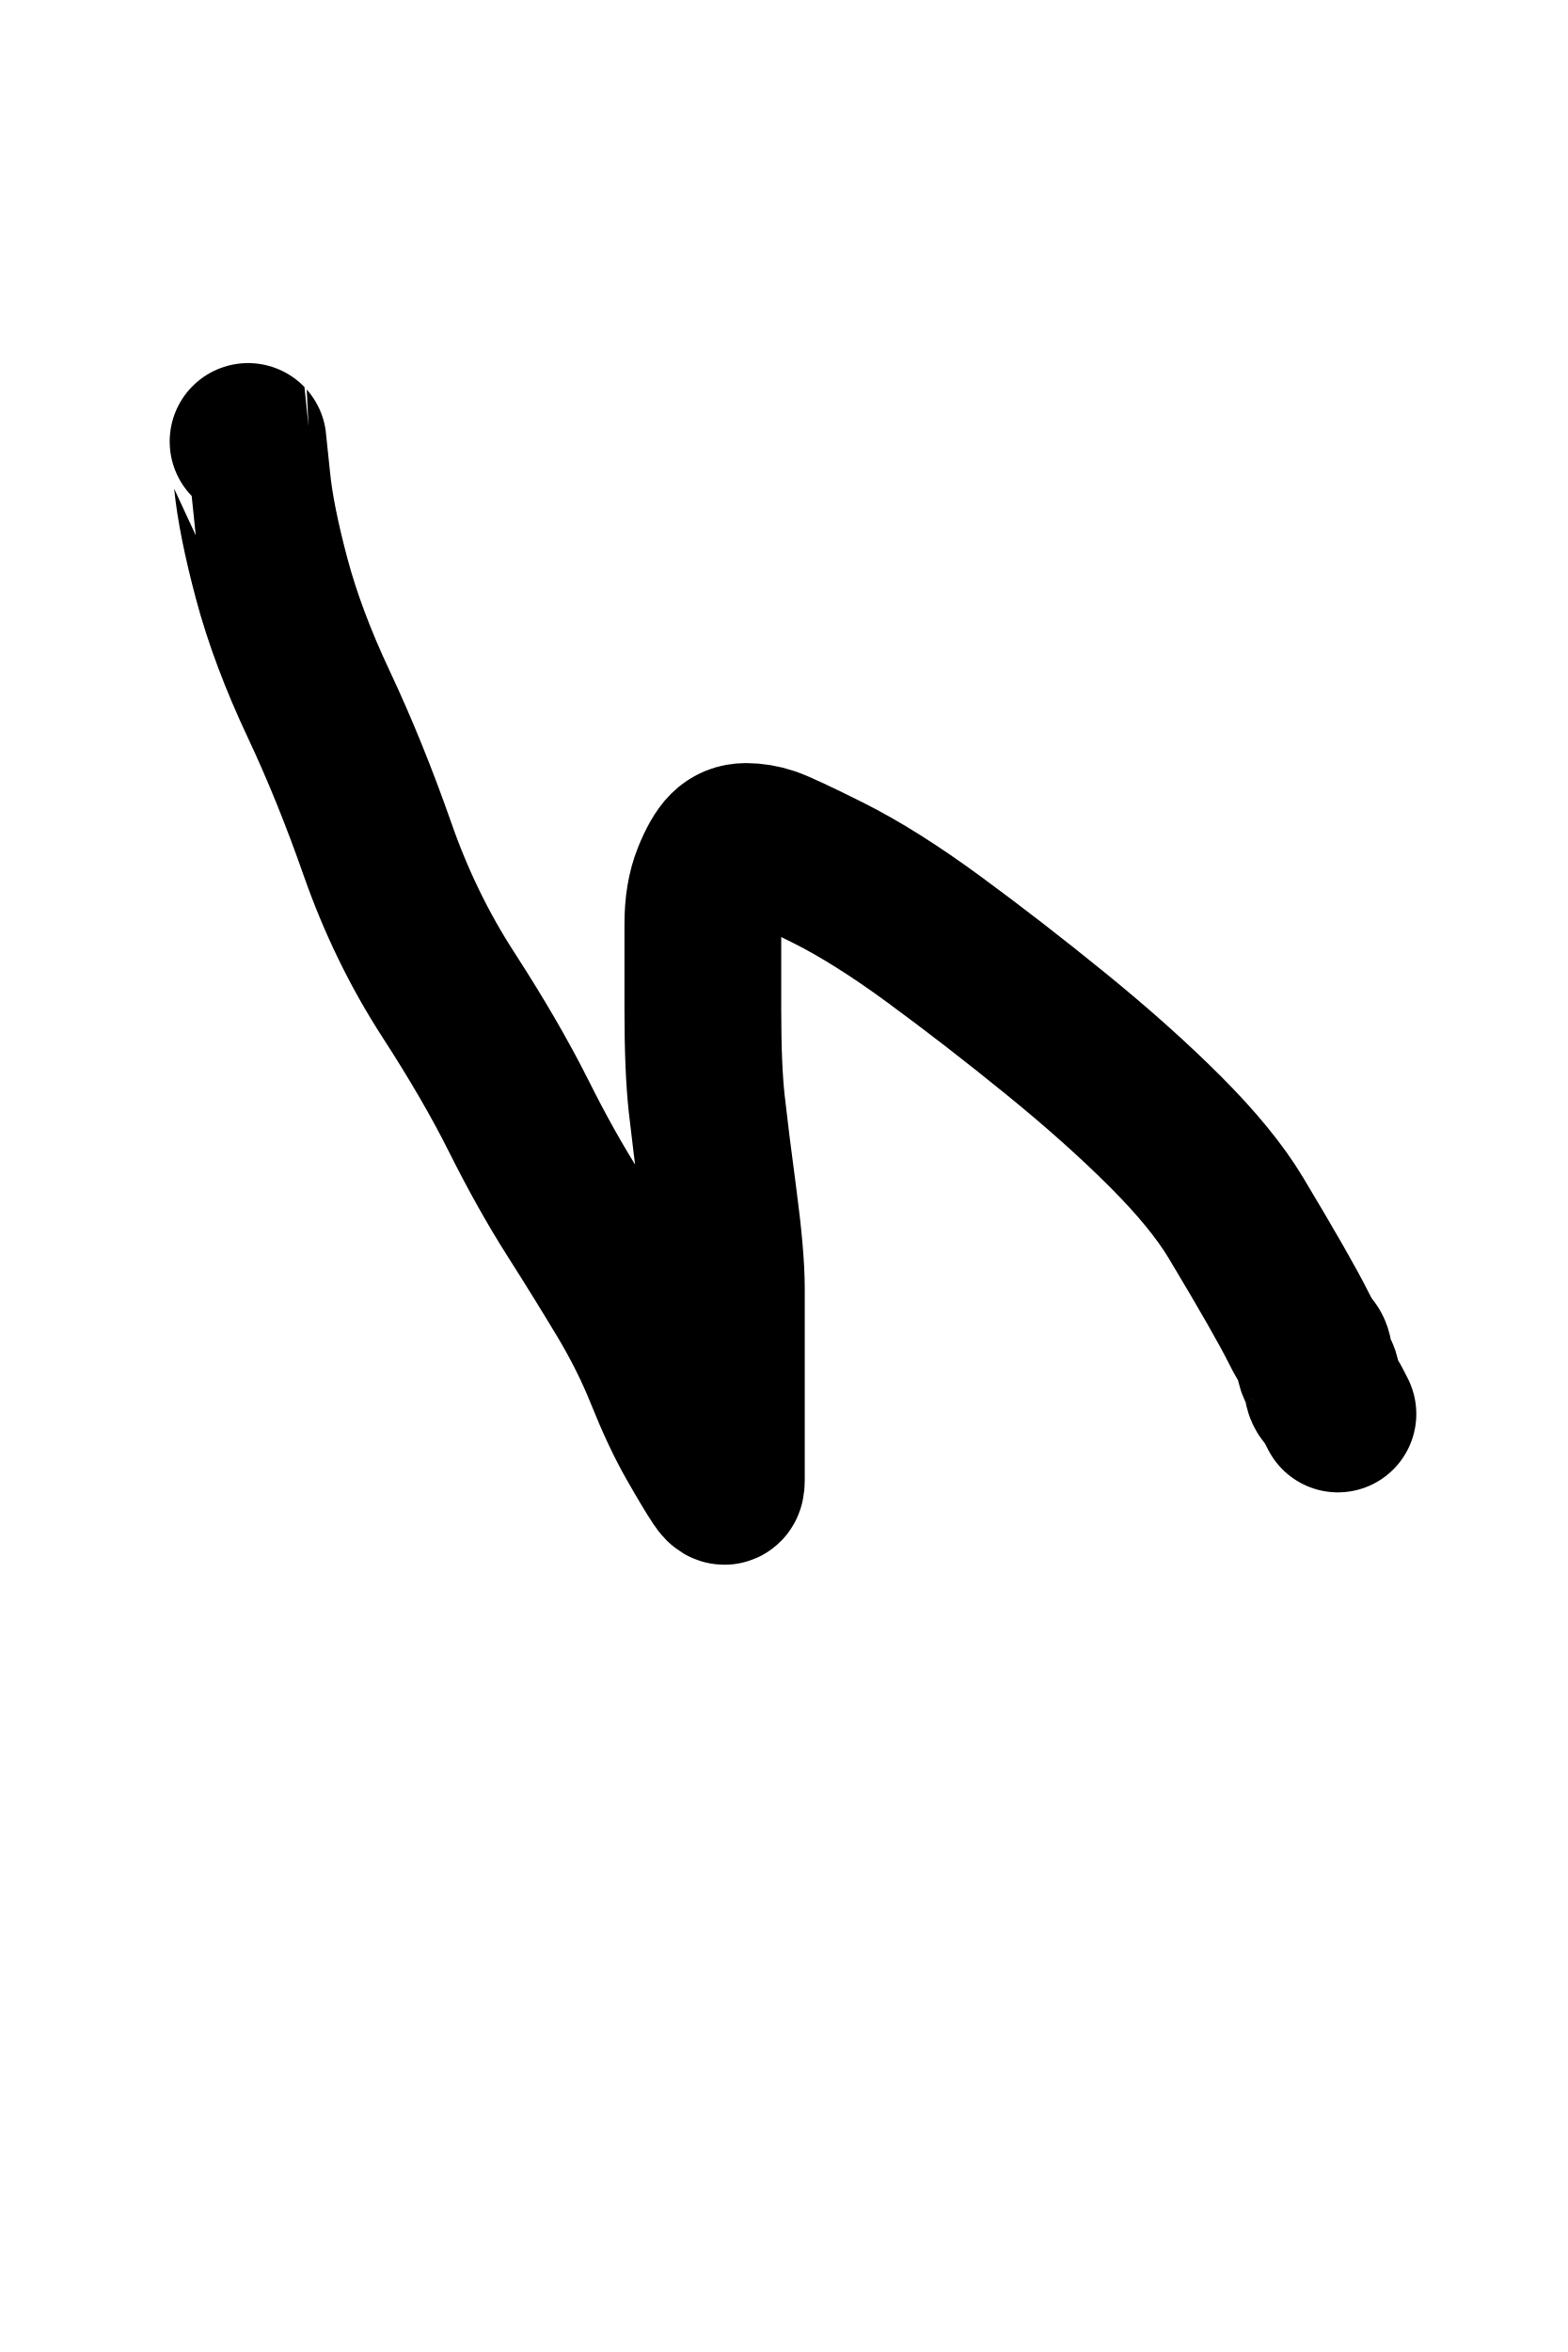
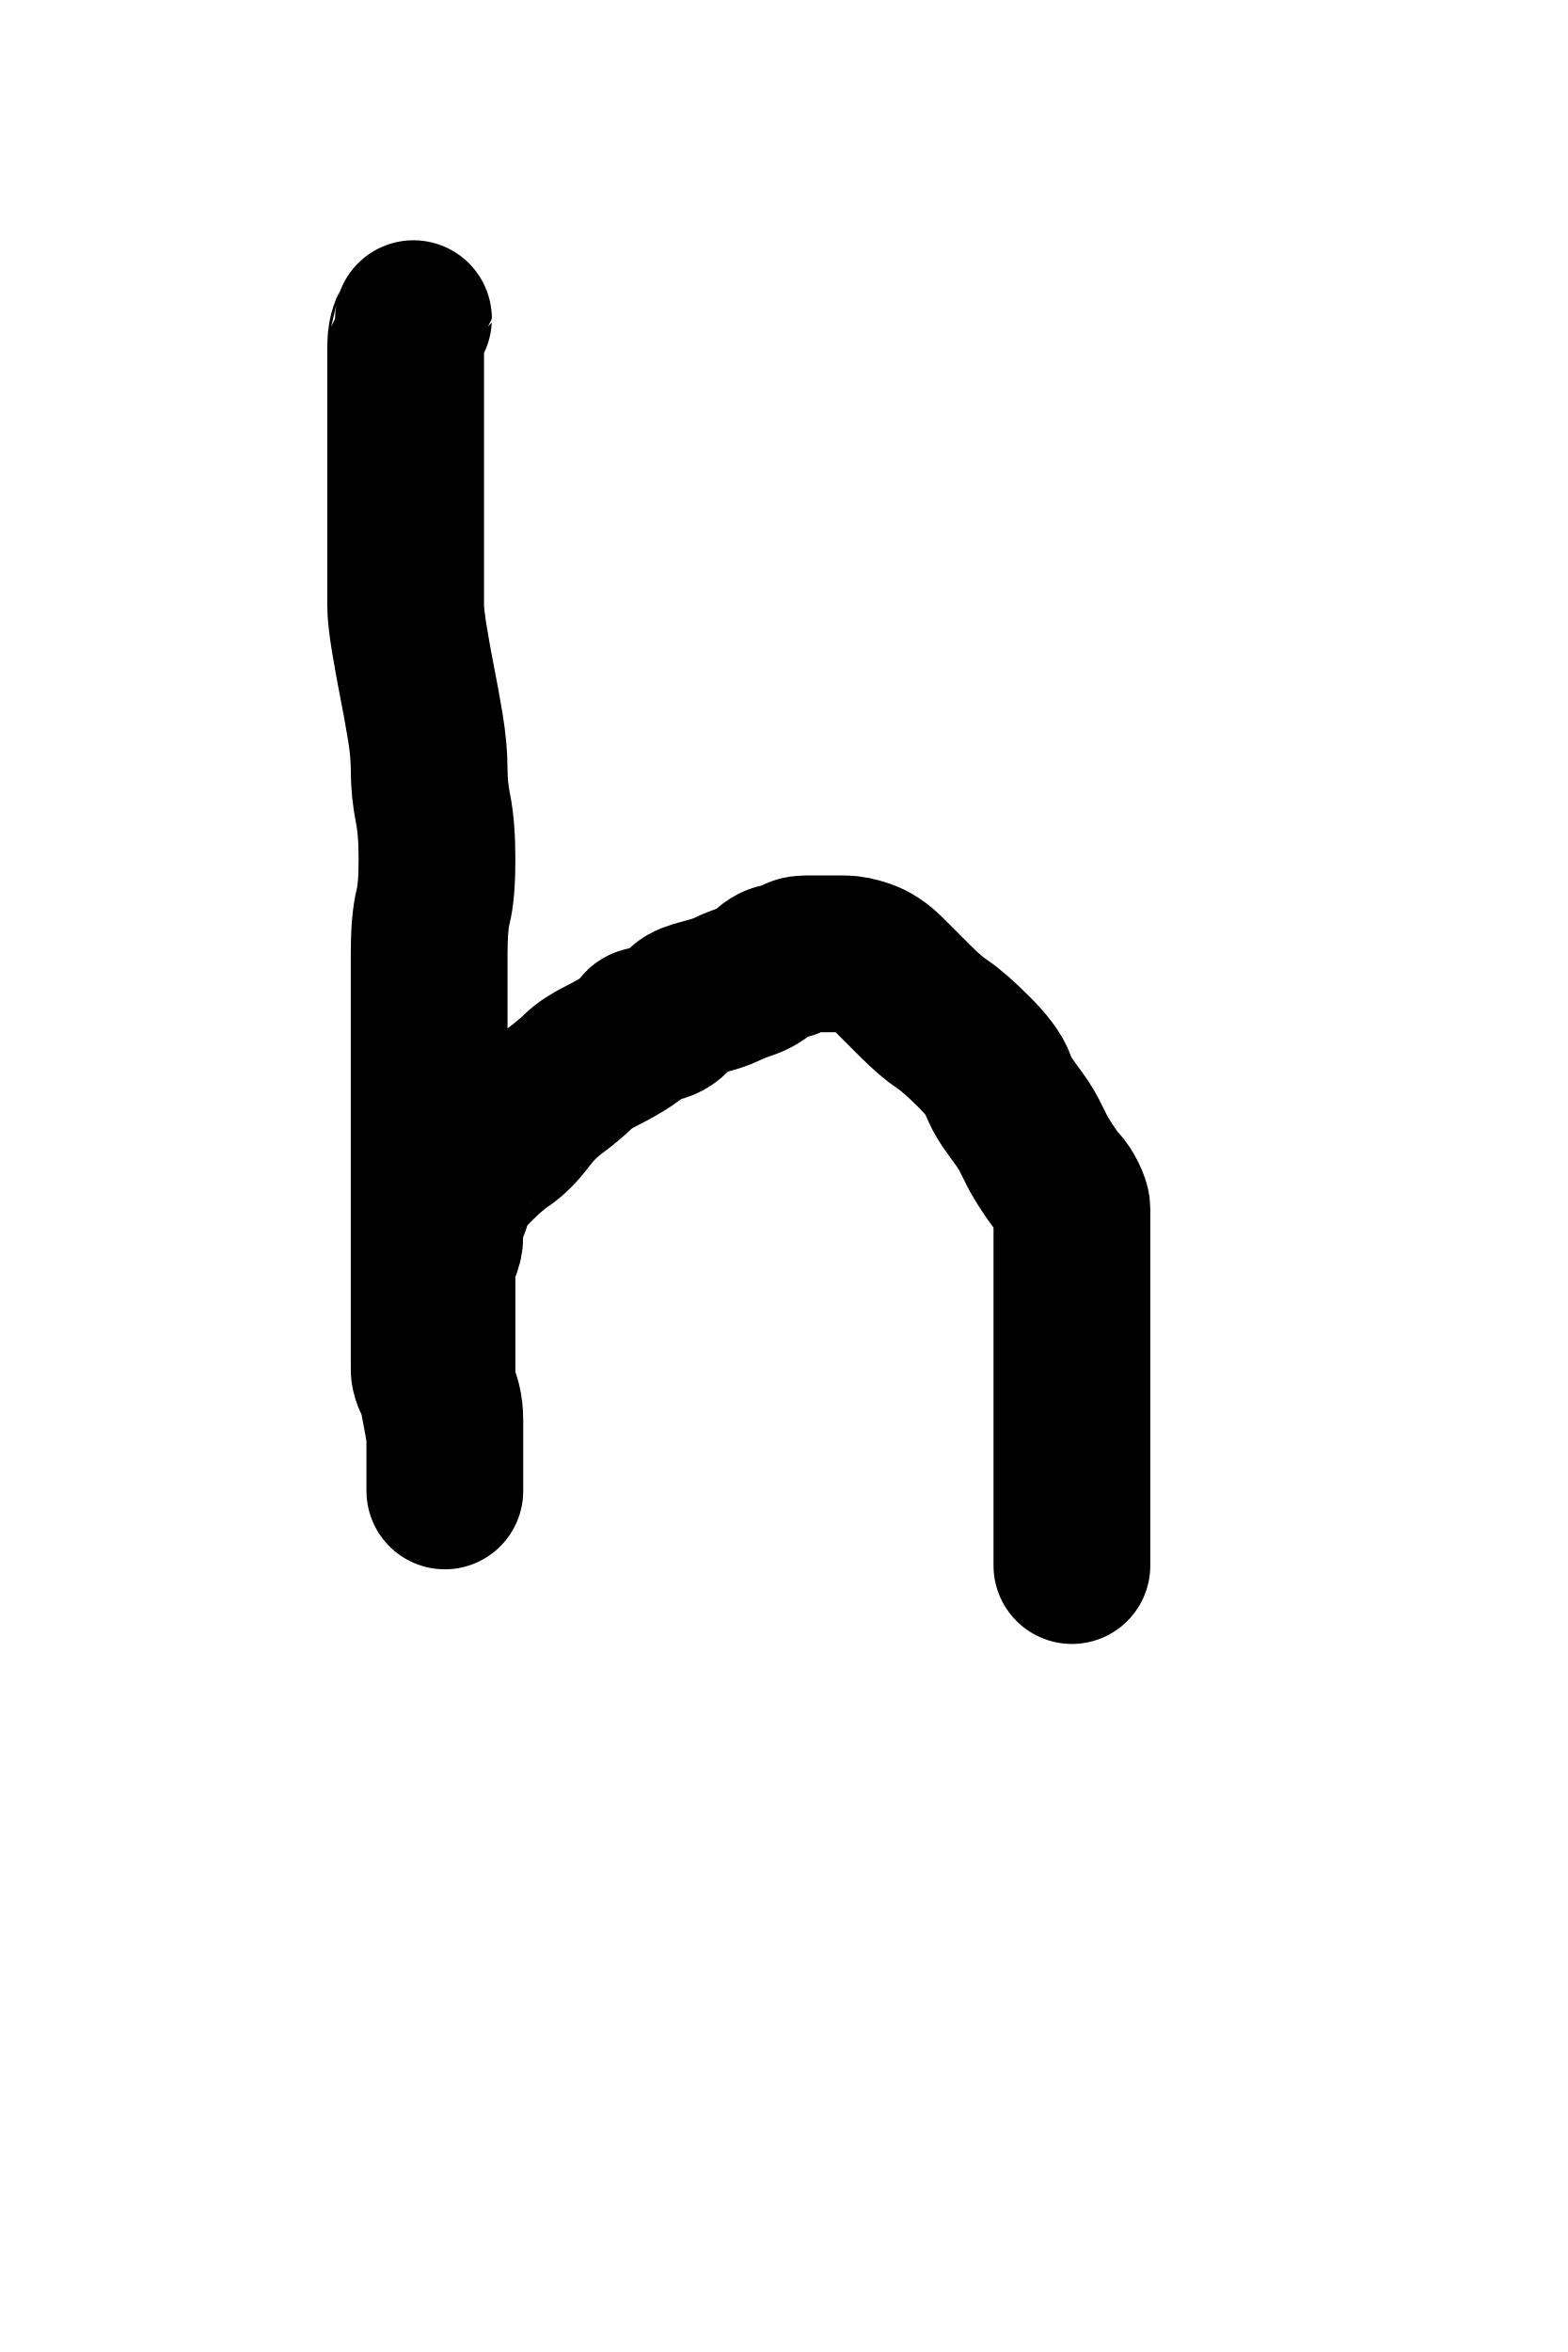
<svg xmlns="http://www.w3.org/2000/svg" version="1.1" width="200" height="300" viewBox="0 0 200 300" xml:space="preserve">
  <defs>
</defs>
-   <g transform="matrix(1 0 0 1 101.17 123.14)">
-     <path style="stroke: rgb(0,0,0); stroke-width: 20; stroke-dasharray: none; stroke-linecap: round; stroke-dashoffset: 0; stroke-linejoin: round; stroke-miterlimit: 10; fill: none; fill-rule: nonzero; opacity: 1;" transform=" translate(-101.17, -123.14)" d="M 31.647 56.313 Q 31.667 56.333 32.167 61.333 Q 32.667 66.333 34.667 73.833 Q 36.667 81.333 40.667 89.833 Q 44.667 98.333 48.167 108.333 Q 51.667 118.333 57.167 126.833 Q 62.667 135.333 66.167 142.333 Q 69.667 149.333 73.167 154.833 Q 76.667 160.333 79.667 165.333 Q 82.667 170.333 84.667 175.333 Q 86.667 180.333 88.667 183.833 Q 90.667 187.333 91.667 188.833 Q 92.667 190.333 92.667 188.833 Q 92.667 187.333 92.667 183.833 Q 92.667 180.333 92.667 174.333 Q 92.667 168.333 92.667 164.333 Q 92.667 160.333 91.667 152.833 Q 90.667 145.333 90.167 140.833 Q 89.667 136.333 89.667 128.833 Q 89.667 121.333 89.667 117.833 Q 89.667 114.333 90.667 111.833 Q 91.667 109.333 92.667 108.333 Q 93.667 107.333 95.167 107.333 Q 96.667 107.333 98.167 107.833 Q 99.667 108.333 105.667 111.333 Q 111.667 114.333 119.167 119.833 Q 126.667 125.333 134.667 131.833 Q 142.667 138.333 148.667 144.333 Q 154.667 150.333 157.667 155.333 Q 160.667 160.333 162.667 163.833 Q 164.667 167.333 165.667 169.333 Q 166.667 171.333 167.167 171.833 Q 167.667 172.333 167.667 173.333 Q 167.667 174.333 168.167 174.833 Q 168.667 175.333 168.667 176.333 Q 168.667 177.333 169.167 177.833 Q 169.667 178.333 170.167 179.333 L 170.687 180.353" stroke-linecap="round" />
+   <g transform="matrix(1 0 0 1 94.25 120.17)">
+     <path style="stroke: rgb(0,0,0); stroke-width: 20; stroke-dasharray: none; stroke-linecap: round; stroke-dashoffset: 0; stroke-linejoin: round; stroke-miterlimit: 10; fill: none; fill-rule: nonzero; opacity: 1;" transform=" translate(-94.25, -120.17)" d="M 52.75 40.647 Q 52.75 40.667 52.25 41.667 Q 51.75 42.667 51.75 44.167 Q 51.75 45.667 51.75 54.667 Q 51.75 63.667 51.75 67.167 Q 51.75 70.667 51.75 73.167 Q 51.75 75.667 51.75 77.167 Q 51.75 78.667 52.25 81.667 Q 52.75 84.667 53.25 87.167 Q 53.75 89.667 54.25 92.667 Q 54.75 95.667 54.75 98.167 Q 54.75 100.667 55.25 103.167 Q 55.75 105.667 55.75 109.667 Q 55.75 113.667 55.25 115.667 Q 54.75 117.667 54.75 121.667 Q 54.75 125.667 54.75 128.167 Q 54.75 130.667 54.75 132.167 Q 54.75 133.667 54.75 136.167 Q 54.75 138.667 54.75 141.667 Q 54.75 144.667 54.75 146.167 Q 54.75 147.667 54.75 150.167 Q 54.75 152.667 54.75 154.667 Q 54.75 156.667 54.75 158.667 Q 54.75 160.667 54.75 162.667 Q 54.75 164.667 54.75 165.667 Q 54.75 166.667 54.75 167.167 Q 54.75 167.667 54.75 168.667 Q 54.75 169.667 54.75 170.167 Q 54.75 170.667 54.75 171.167 Q 54.75 171.667 54.75 172.167 Q 54.75 172.667 54.75 173.167 Q 54.75 173.667 54.75 174.667 Q 54.75 175.667 55.75 177.167 Q 56.75 178.667 56.75 181.167 Q 56.75 183.667 56.75 184.167 Q 56.75 184.667 56.75 185.167 Q 56.75 185.667 56.75 186.167 Q 56.75 186.667 56.75 187.167 Q 56.75 187.667 56.75 188.167 Q 56.75 188.667 56.75 189.167 Q 56.75 189.667 56.75 190.167 Q 56.75 190.667 56.75 190.167 Q 56.75 189.667 56.75 189.167 Q 56.75 188.667 56.75 187.667 Q 56.75 186.667 56.75 186.167 Q 56.75 185.667 56.75 185.167 Q 56.75 184.667 56.75 183.667 Q 56.75 182.667 56.25 180.167 Q 55.75 177.667 55.75 176.667 Q 55.75 175.667 55.75 173.667 Q 55.75 171.667 55.75 171.167 Q 55.75 170.667 55.75 170.167 Q 55.75 169.667 55.75 169.167 Q 55.75 168.667 55.75 167.167 Q 55.75 165.667 55.75 164.167 Q 55.75 162.667 55.75 161.667 Q 55.75 160.667 56.25 159.667 Q 56.75 158.667 56.75 157.667 Q 56.75 156.667 56.75 155.667 Q 56.75 154.667 57.25 154.167 Q 57.75 153.667 57.75 153.167 Q 57.75 152.667 58.25 151.667 Q 58.75 150.667 60.75 148.667 Q 62.75 146.667 64.25 145.667 Q 65.75 144.667 67.25 142.667 Q 68.75 140.667 70.75 139.167 Q 72.75 137.667 73.75 136.667 Q 74.75 135.667 76.75 134.667 Q 78.75 133.667 80.25 132.667 Q 81.75 131.667 81.75 131.167 Q 81.75 130.667 83.25 130.667 Q 84.75 130.667 85.75 129.667 Q 86.75 128.667 87.25 128.167 Q 87.75 127.667 89.75 127.167 Q 91.75 126.667 92.75 126.167 Q 93.75 125.667 95.25 125.167 Q 96.75 124.667 97.75 123.667 Q 98.75 122.667 99.75 122.667 Q 100.75 122.667 101.25 122.167 Q 101.75 121.667 102.75 121.667 Q 103.75 121.667 104.75 121.667 Q 105.75 121.667 106.25 121.667 Q 106.75 121.667 107.75 121.667 Q 108.75 121.667 110.25 122.167 Q 111.75 122.667 113.25 124.167 Q 114.75 125.667 116.75 127.667 Q 118.75 129.667 120.25 130.667 Q 121.75 131.667 124.25 134.167 Q 126.75 136.667 127.25 138.167 Q 127.75 139.667 129.25 141.667 Q 130.75 143.667 131.25 144.667 Q 131.75 145.667 132.25 146.667 Q 132.75 147.667 133.75 149.167 Q 134.75 150.667 135.25 151.167 Q 135.75 151.667 136.25 152.667 Q 136.75 153.667 136.75 154.167 Q 136.75 154.667 136.75 155.167 Q 136.75 155.667 136.75 156.167 Q 136.75 156.667 136.75 158.167 Q 136.75 159.667 136.75 161.167 Q 136.75 162.667 136.75 164.667 Q 136.75 166.667 136.75 167.667 Q 136.75 168.667 136.75 169.667 Q 136.75 170.667 136.75 171.667 Q 136.75 172.667 136.75 173.167 Q 136.75 173.667 136.75 176.667 Q 136.75 179.667 136.75 182.167 Q 136.75 184.667 136.75 187.167 Q 136.75 189.667 136.75 190.167 Q 136.75 190.667 136.75 193.167 Q 136.75 195.667 136.75 196.167 Q 136.75 196.667 136.75 197.167 Q 136.75 197.667 136.75 198.667 L 136.75 199.687" stroke-linecap="round" />
  </g>
</svg>
